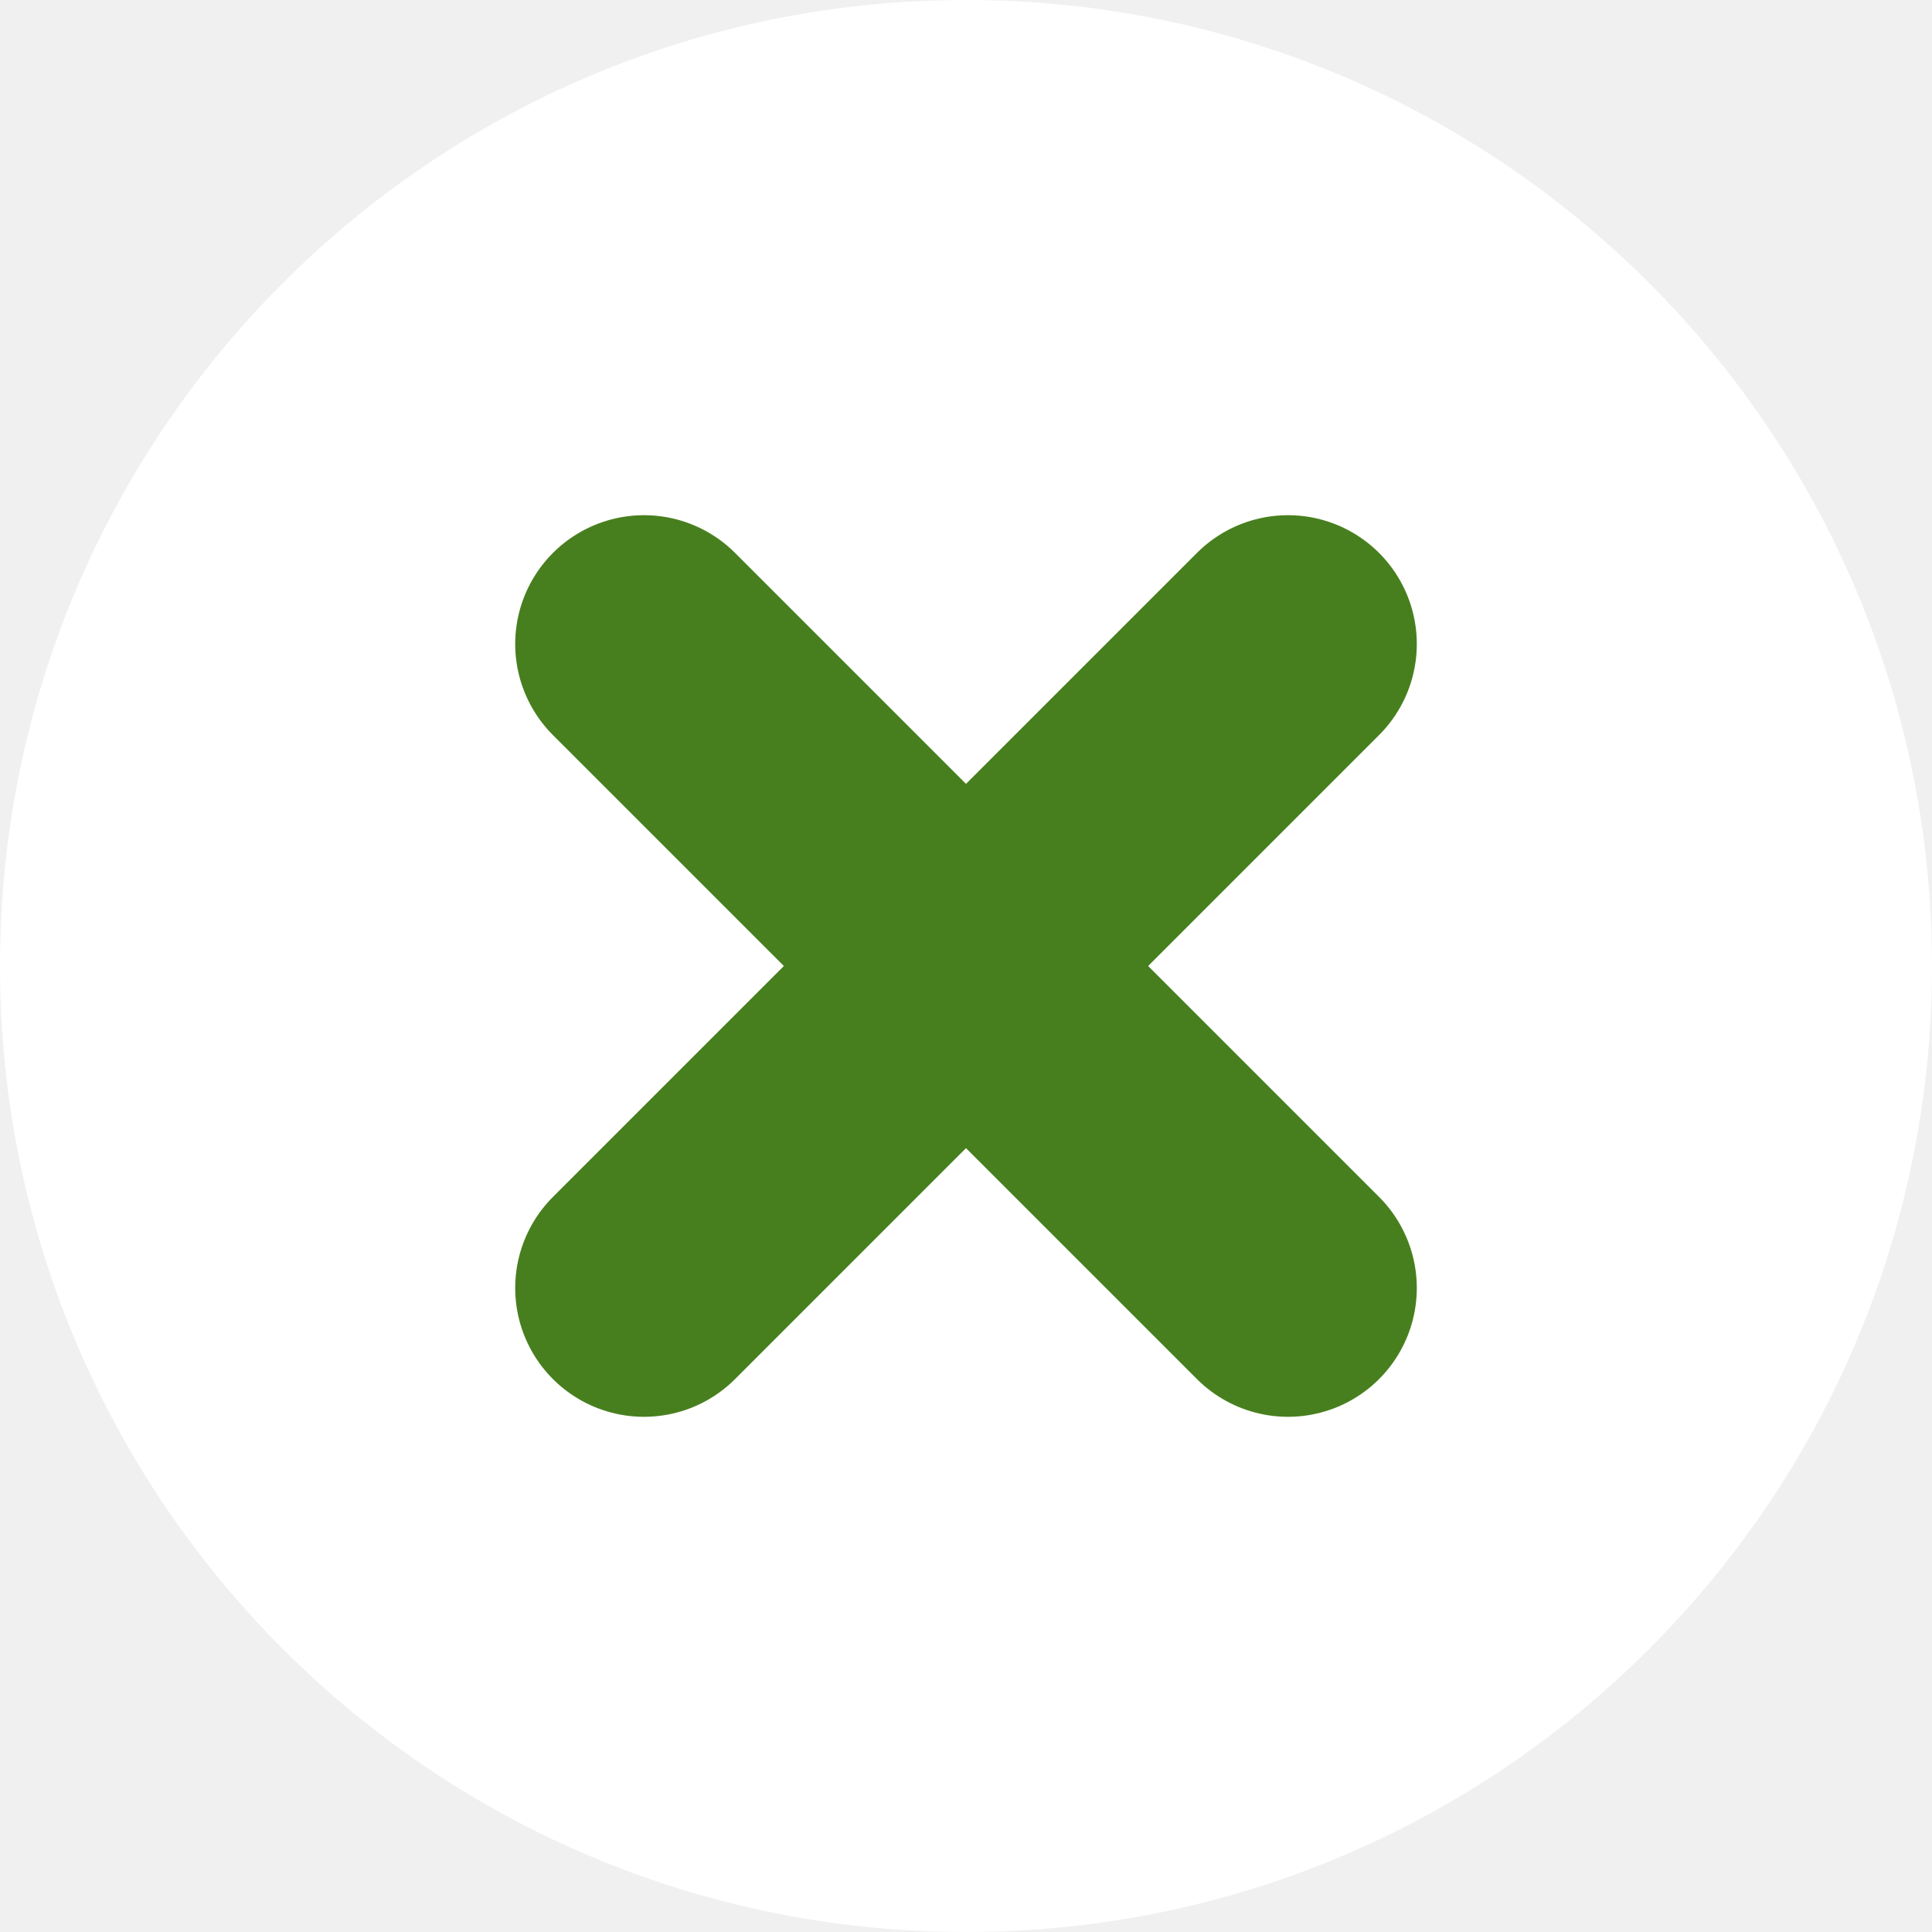
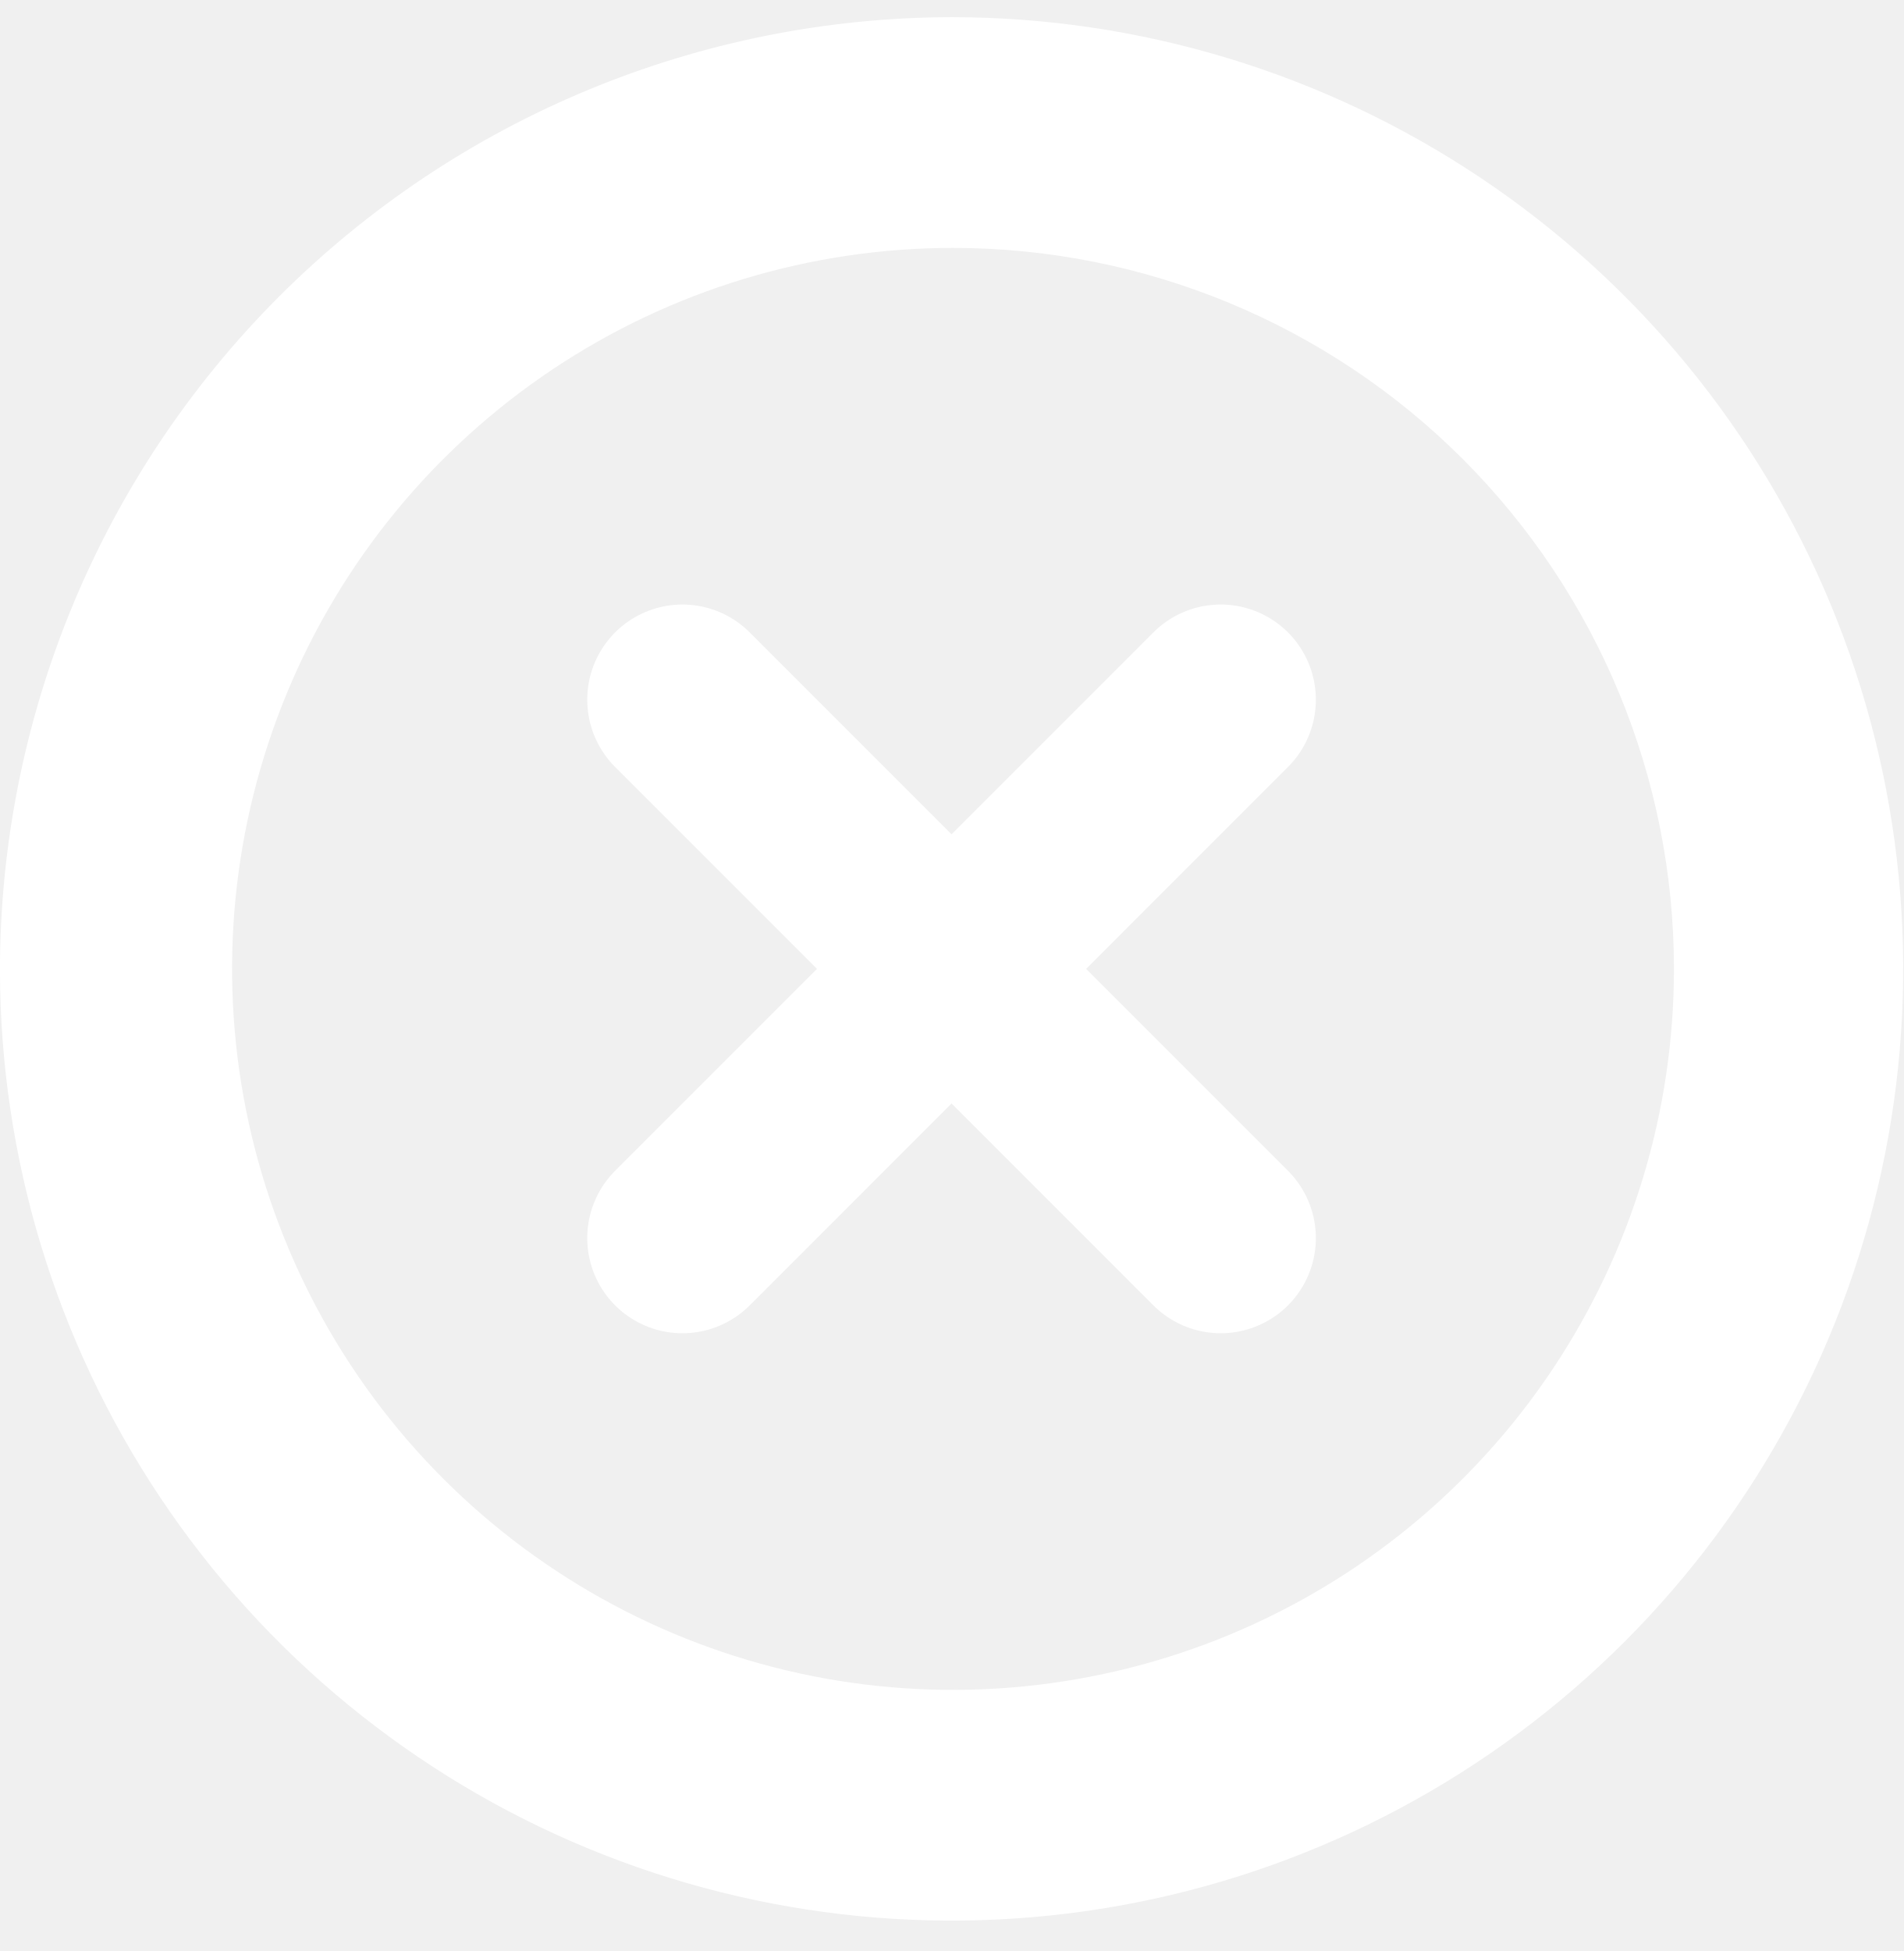
- <svg xmlns="http://www.w3.org/2000/svg" width="30" height="30" viewBox="0 0 30 30" fill="none">
-   <circle cx="15" cy="15" r="15" fill="white" />
-   <path d="M20 10L10 20" stroke="#487F1E" stroke-width="4" stroke-linecap="round" />
-   <path d="M10 10L20 20" stroke="#487F1E" stroke-width="4" stroke-linecap="round" />
+ <svg xmlns="http://www.w3.org/2000/svg" width="40" height="41" viewBox="0 0 40 41" fill="none">
+   <path d="M-0.001 20.361C-0.001 24.317 1.172 28.184 3.37 31.473C5.567 34.762 8.691 37.325 12.345 38.839C16 40.352 20.021 40.749 23.901 39.977C27.78 39.205 31.344 37.3 34.141 34.503C36.938 31.706 38.843 28.143 39.615 24.263C40.386 20.383 39.99 16.362 38.477 12.707C36.963 9.053 34.399 5.929 31.11 3.732C27.821 1.534 23.955 0.361 19.999 0.361C14.698 0.371 9.616 2.481 5.867 6.23C2.119 9.978 0.009 15.06 -0.001 20.361ZM35.181 20.361C35.181 23.358 34.292 26.287 32.627 28.779C30.962 31.271 28.596 33.213 25.828 34.359C23.059 35.506 20.012 35.806 17.073 35.222C14.134 34.637 11.435 33.194 9.316 31.075C7.197 28.956 5.754 26.256 5.169 23.317C4.584 20.378 4.884 17.332 6.031 14.563C7.178 11.794 9.12 9.428 11.612 7.763C14.103 6.098 17.033 5.21 20.029 5.21C24.048 5.21 27.902 6.806 30.743 9.647C33.584 12.489 35.181 16.343 35.181 20.361Z" fill="white" />
+   <path d="M14.342 26.018L25.655 14.704" stroke="white" stroke-width="4" stroke-linecap="round" />
+   <path d="M14.342 14.704L25.655 26.018" stroke="white" stroke-width="4" stroke-linecap="round" />
</svg>
